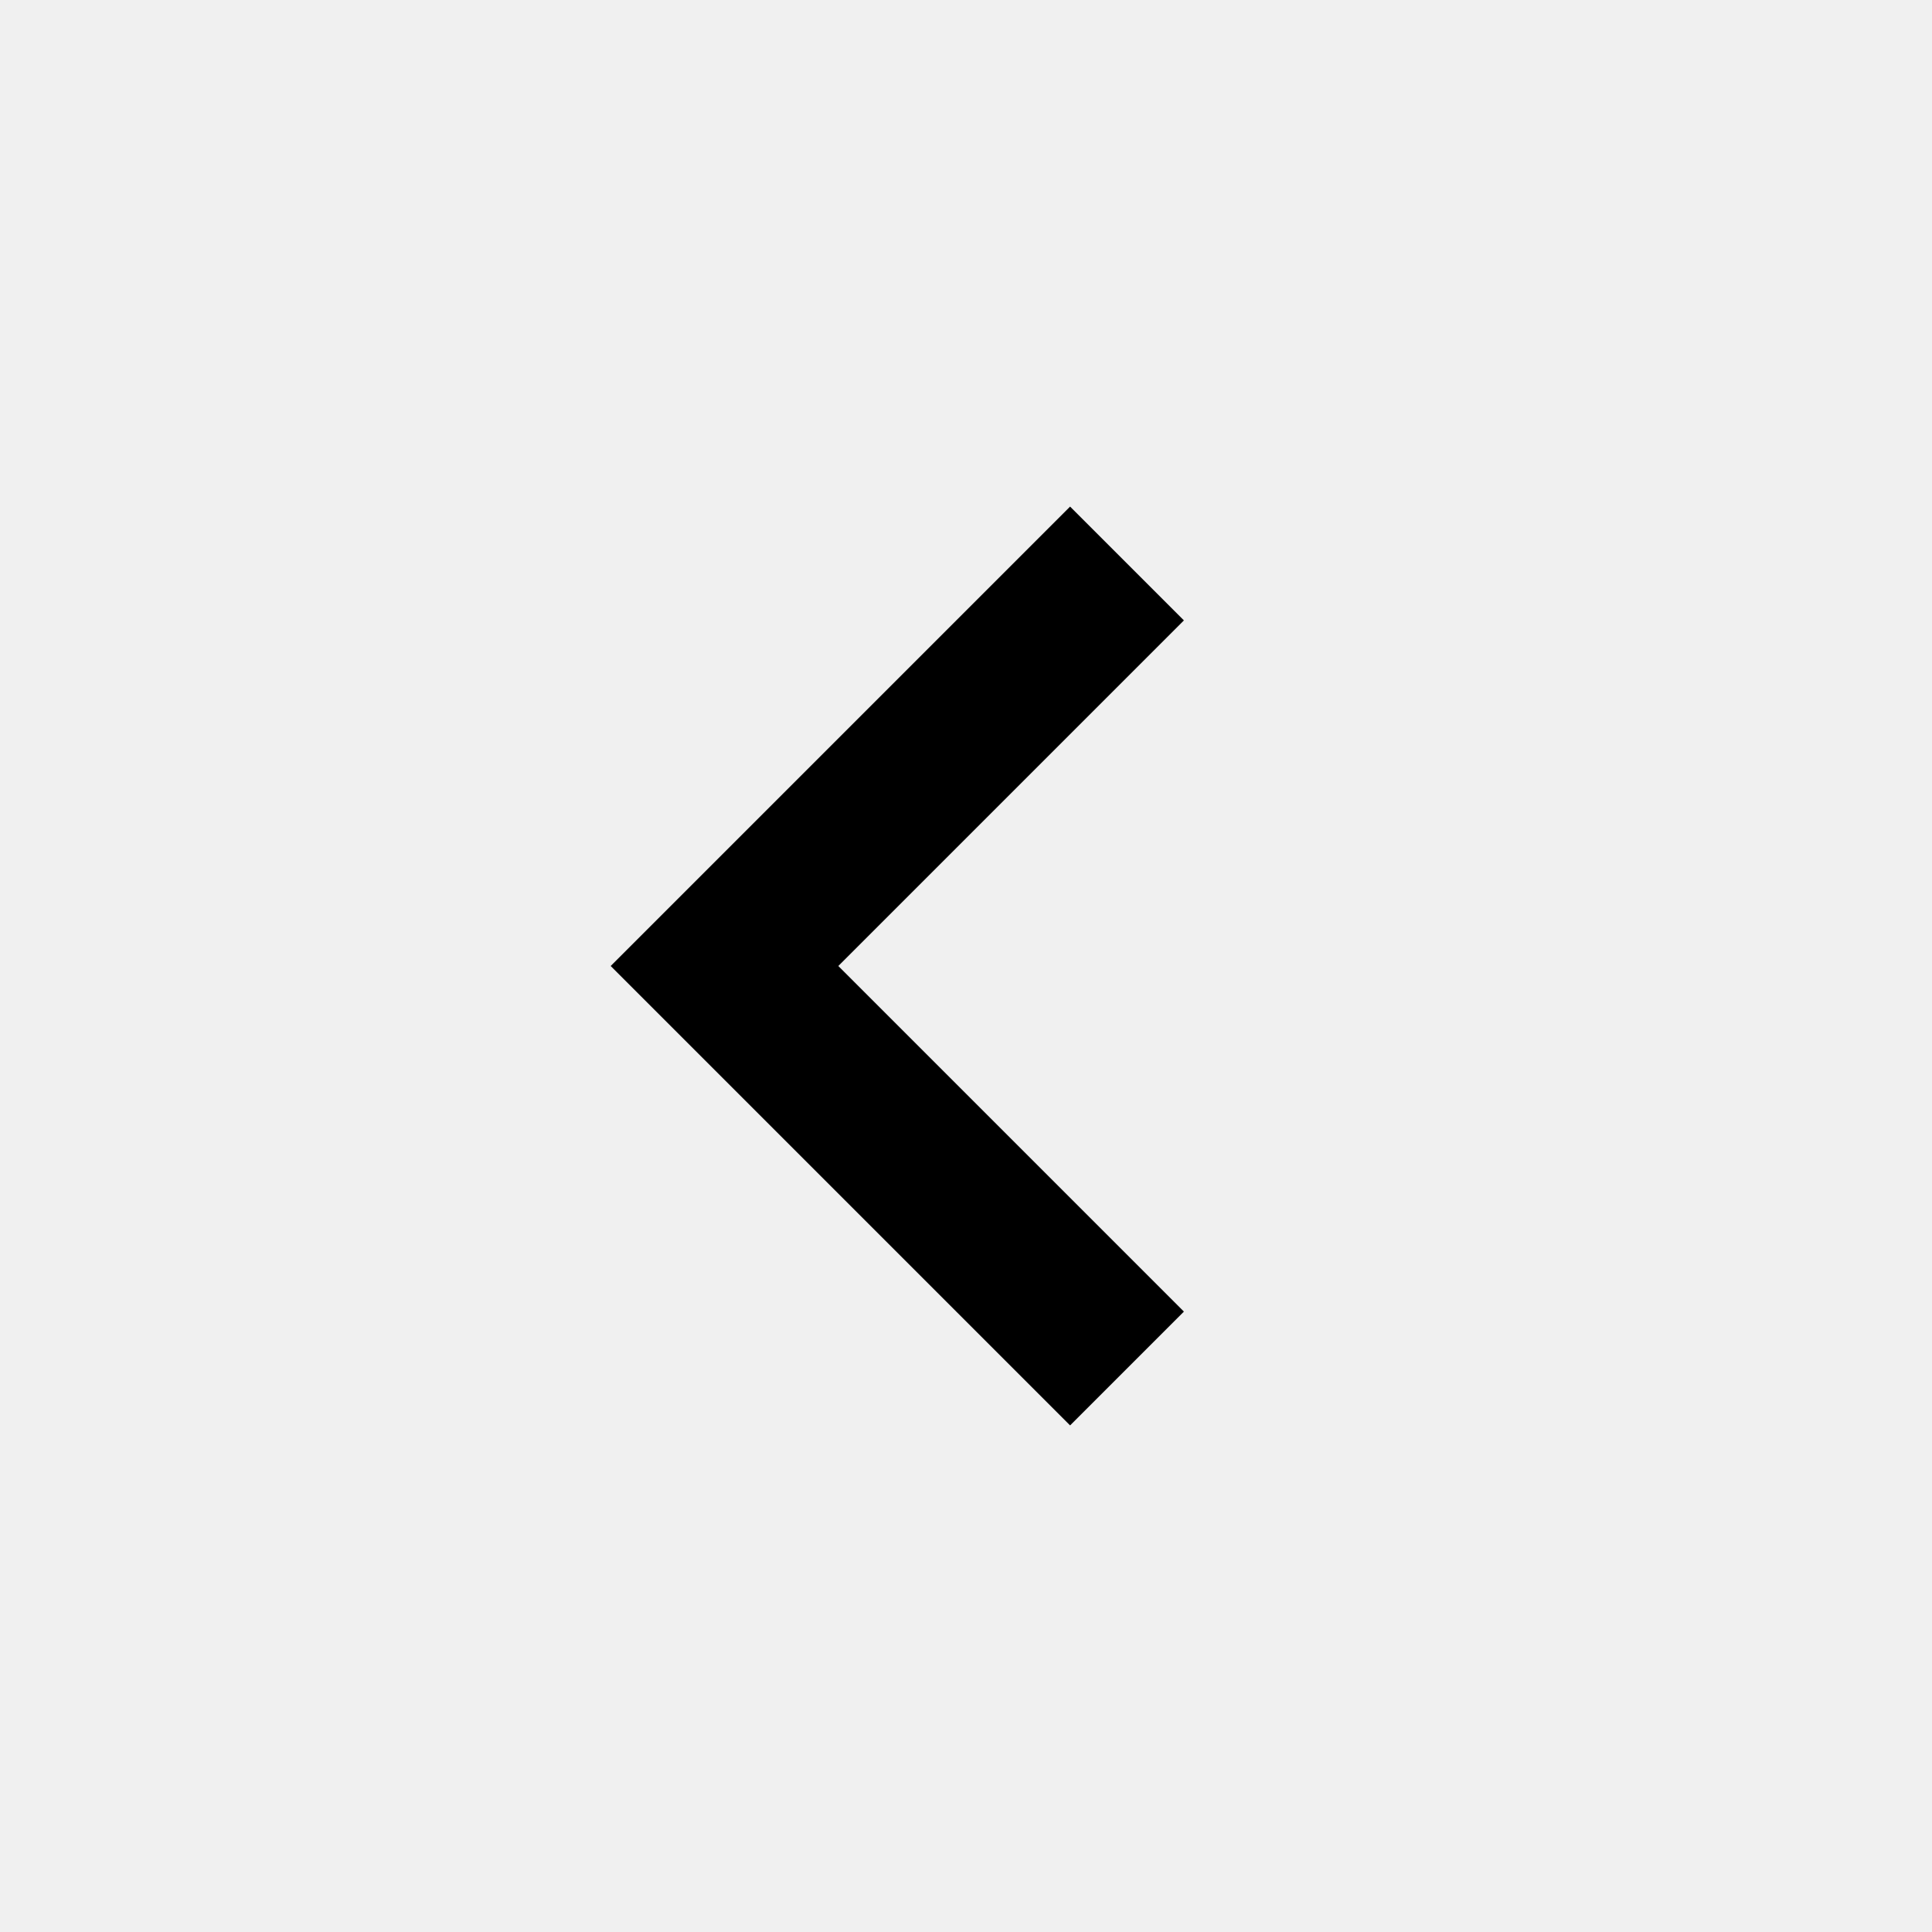
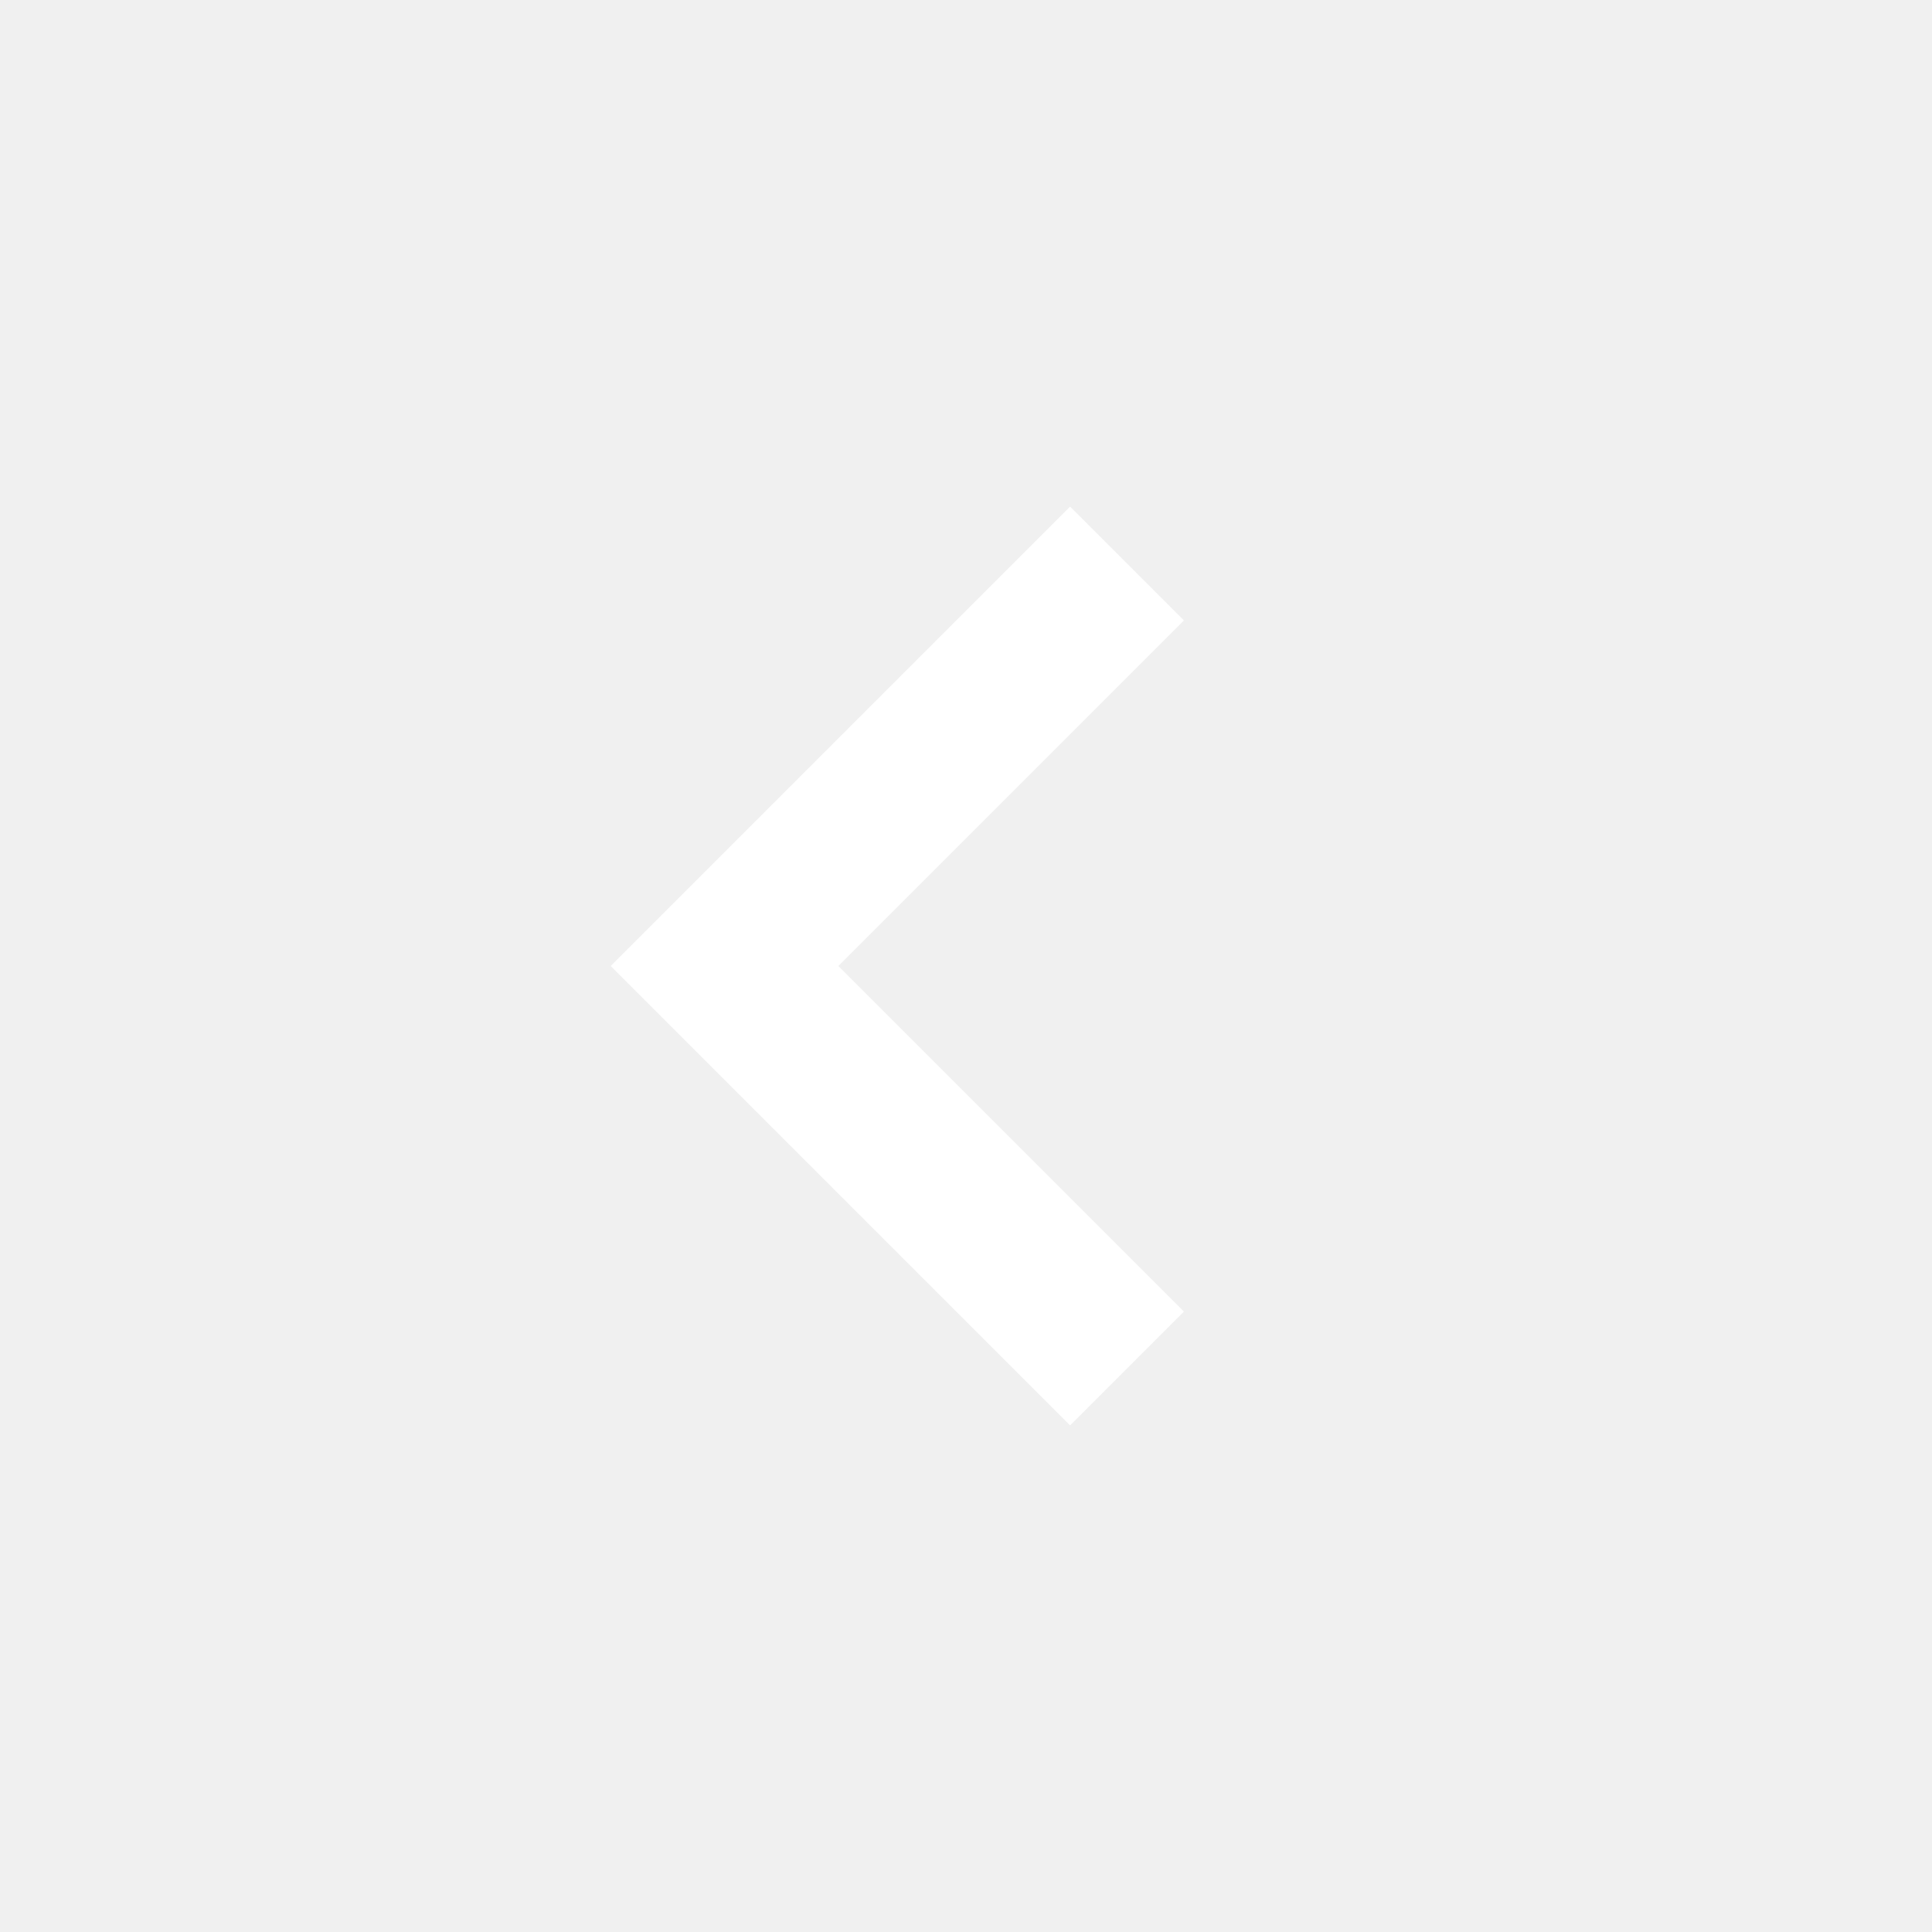
- <svg xmlns="http://www.w3.org/2000/svg" width="24" height="24" style="fill: rgba(0, 0, 0, 1);transform: ;msFilter:;">
+ <svg xmlns="http://www.w3.org/2000/svg" width="24" height="24" style="fill: #ffffff; transform: ;msFilter:;">
  <path d="M13.293 6.293 7.586 12l5.707 5.707 1.414-1.414L10.414 12l4.293-4.293z" />
</svg>
